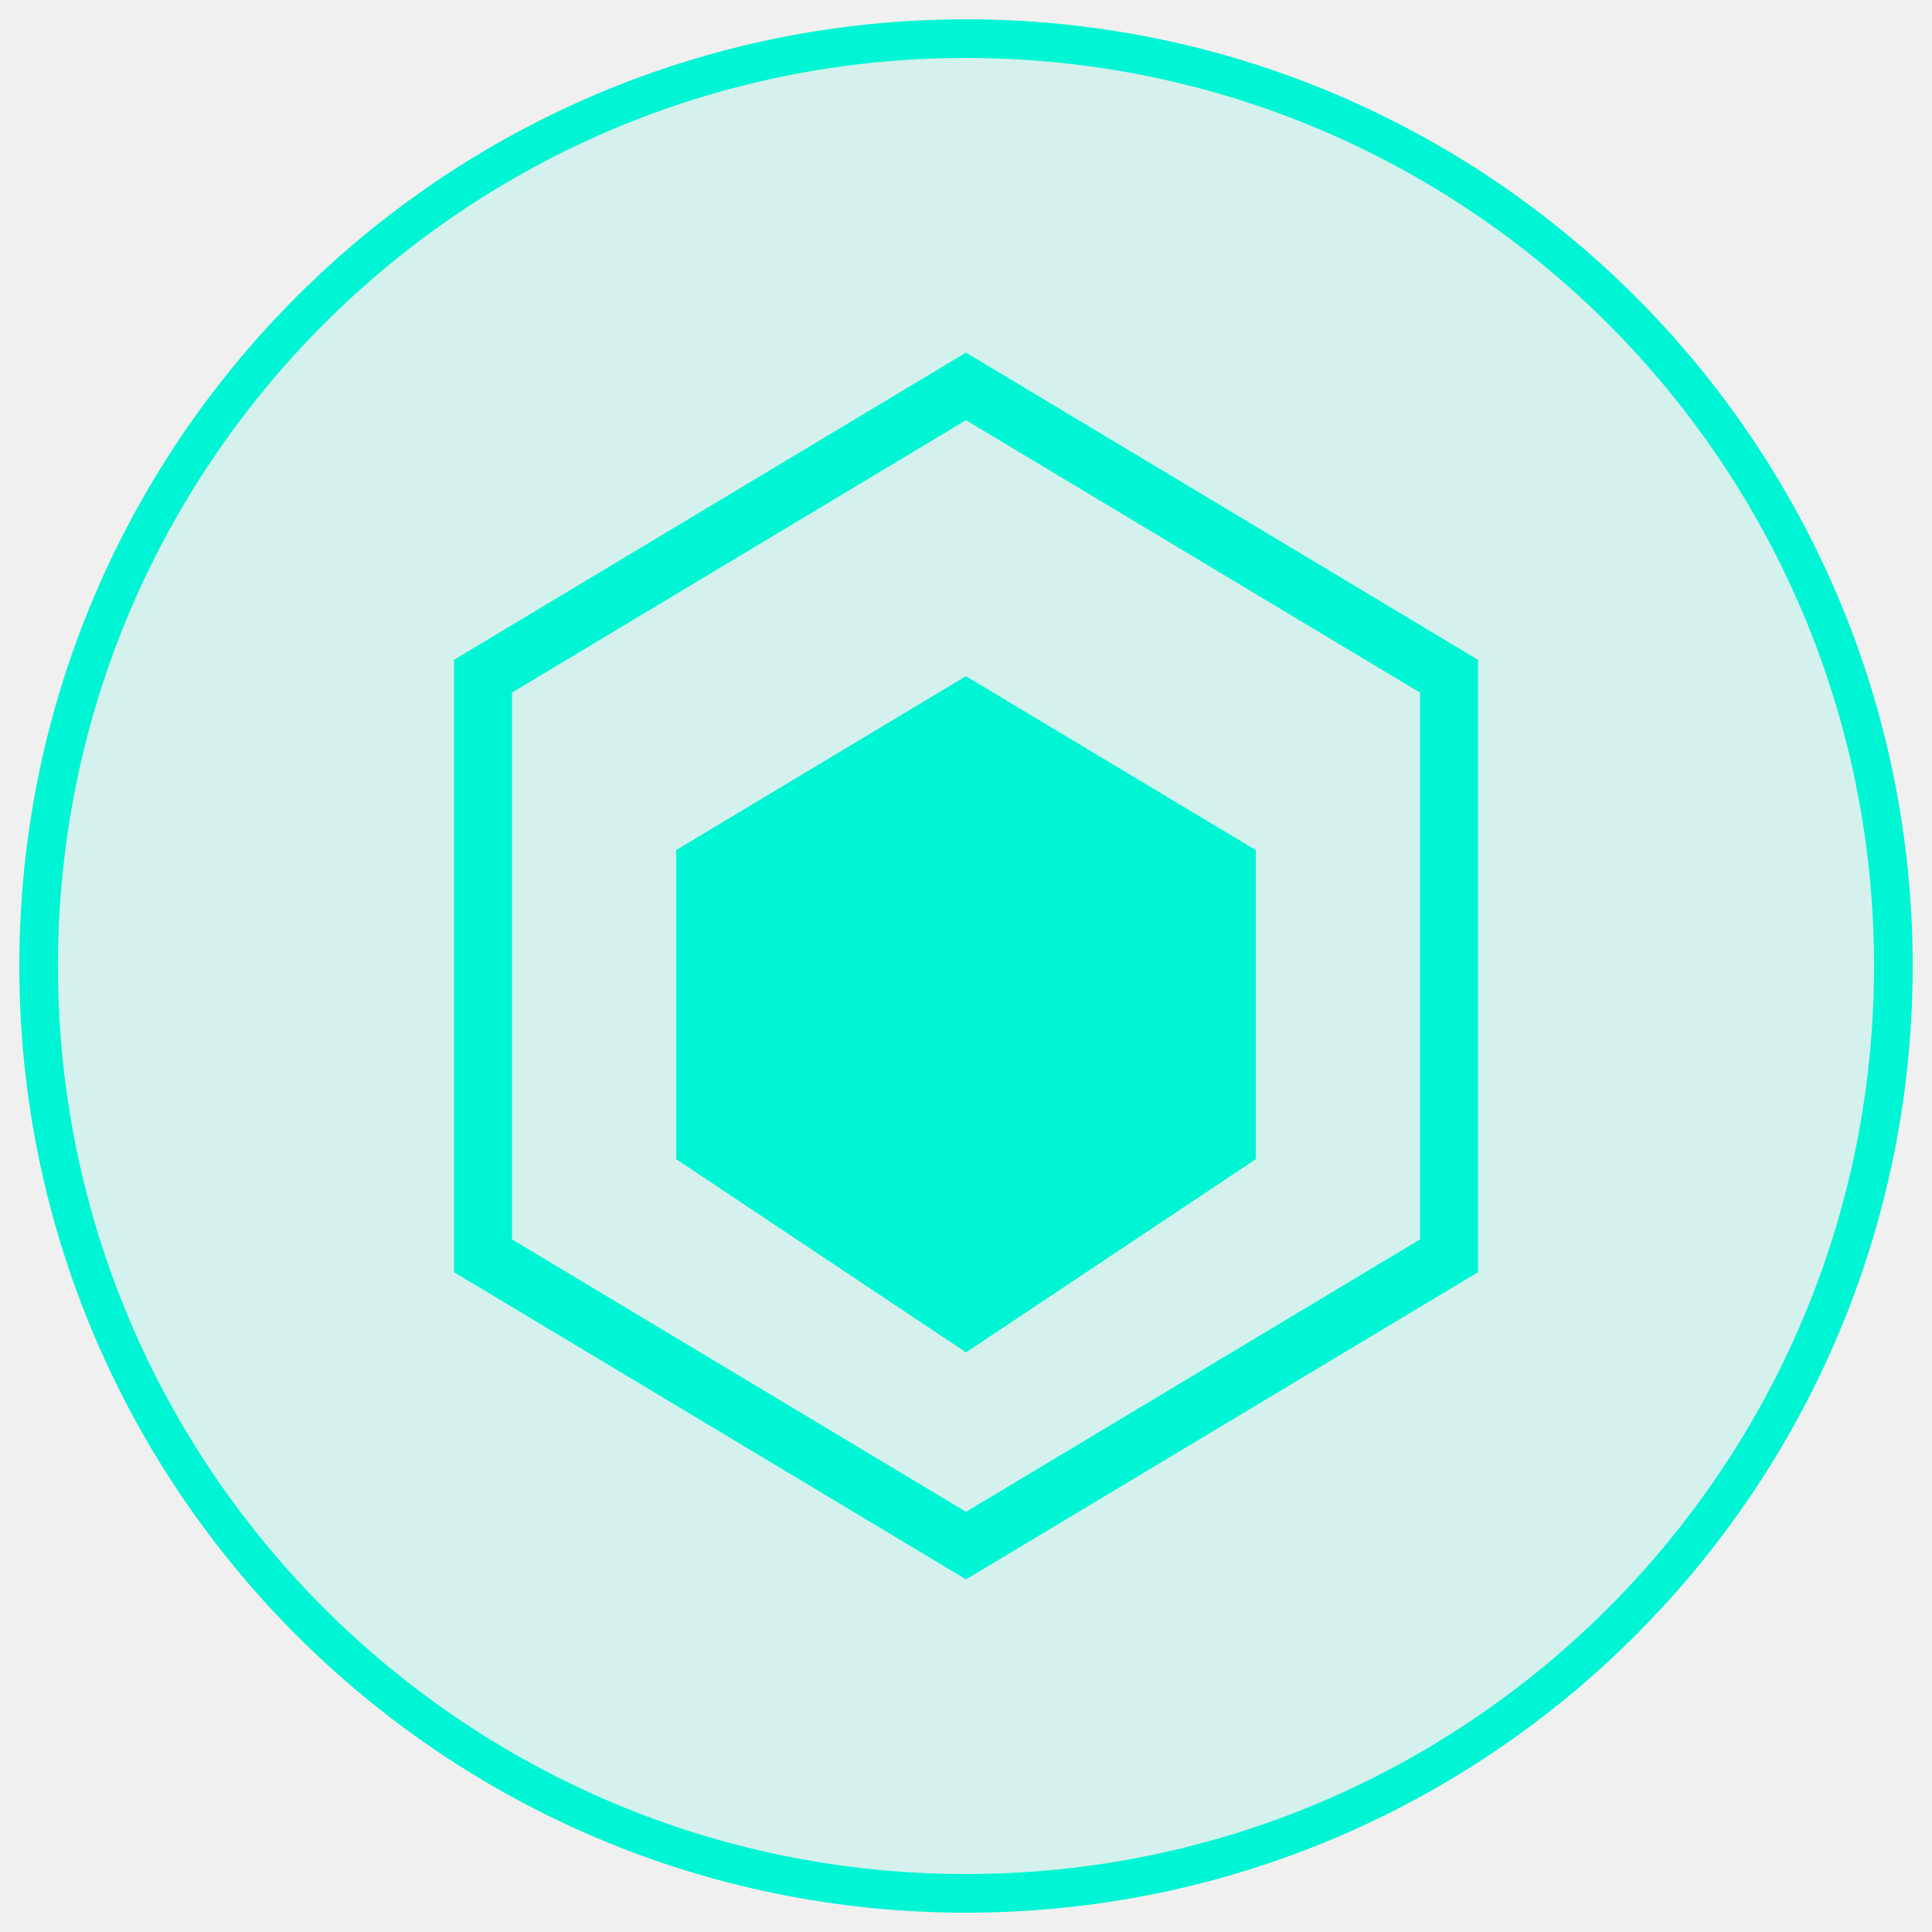
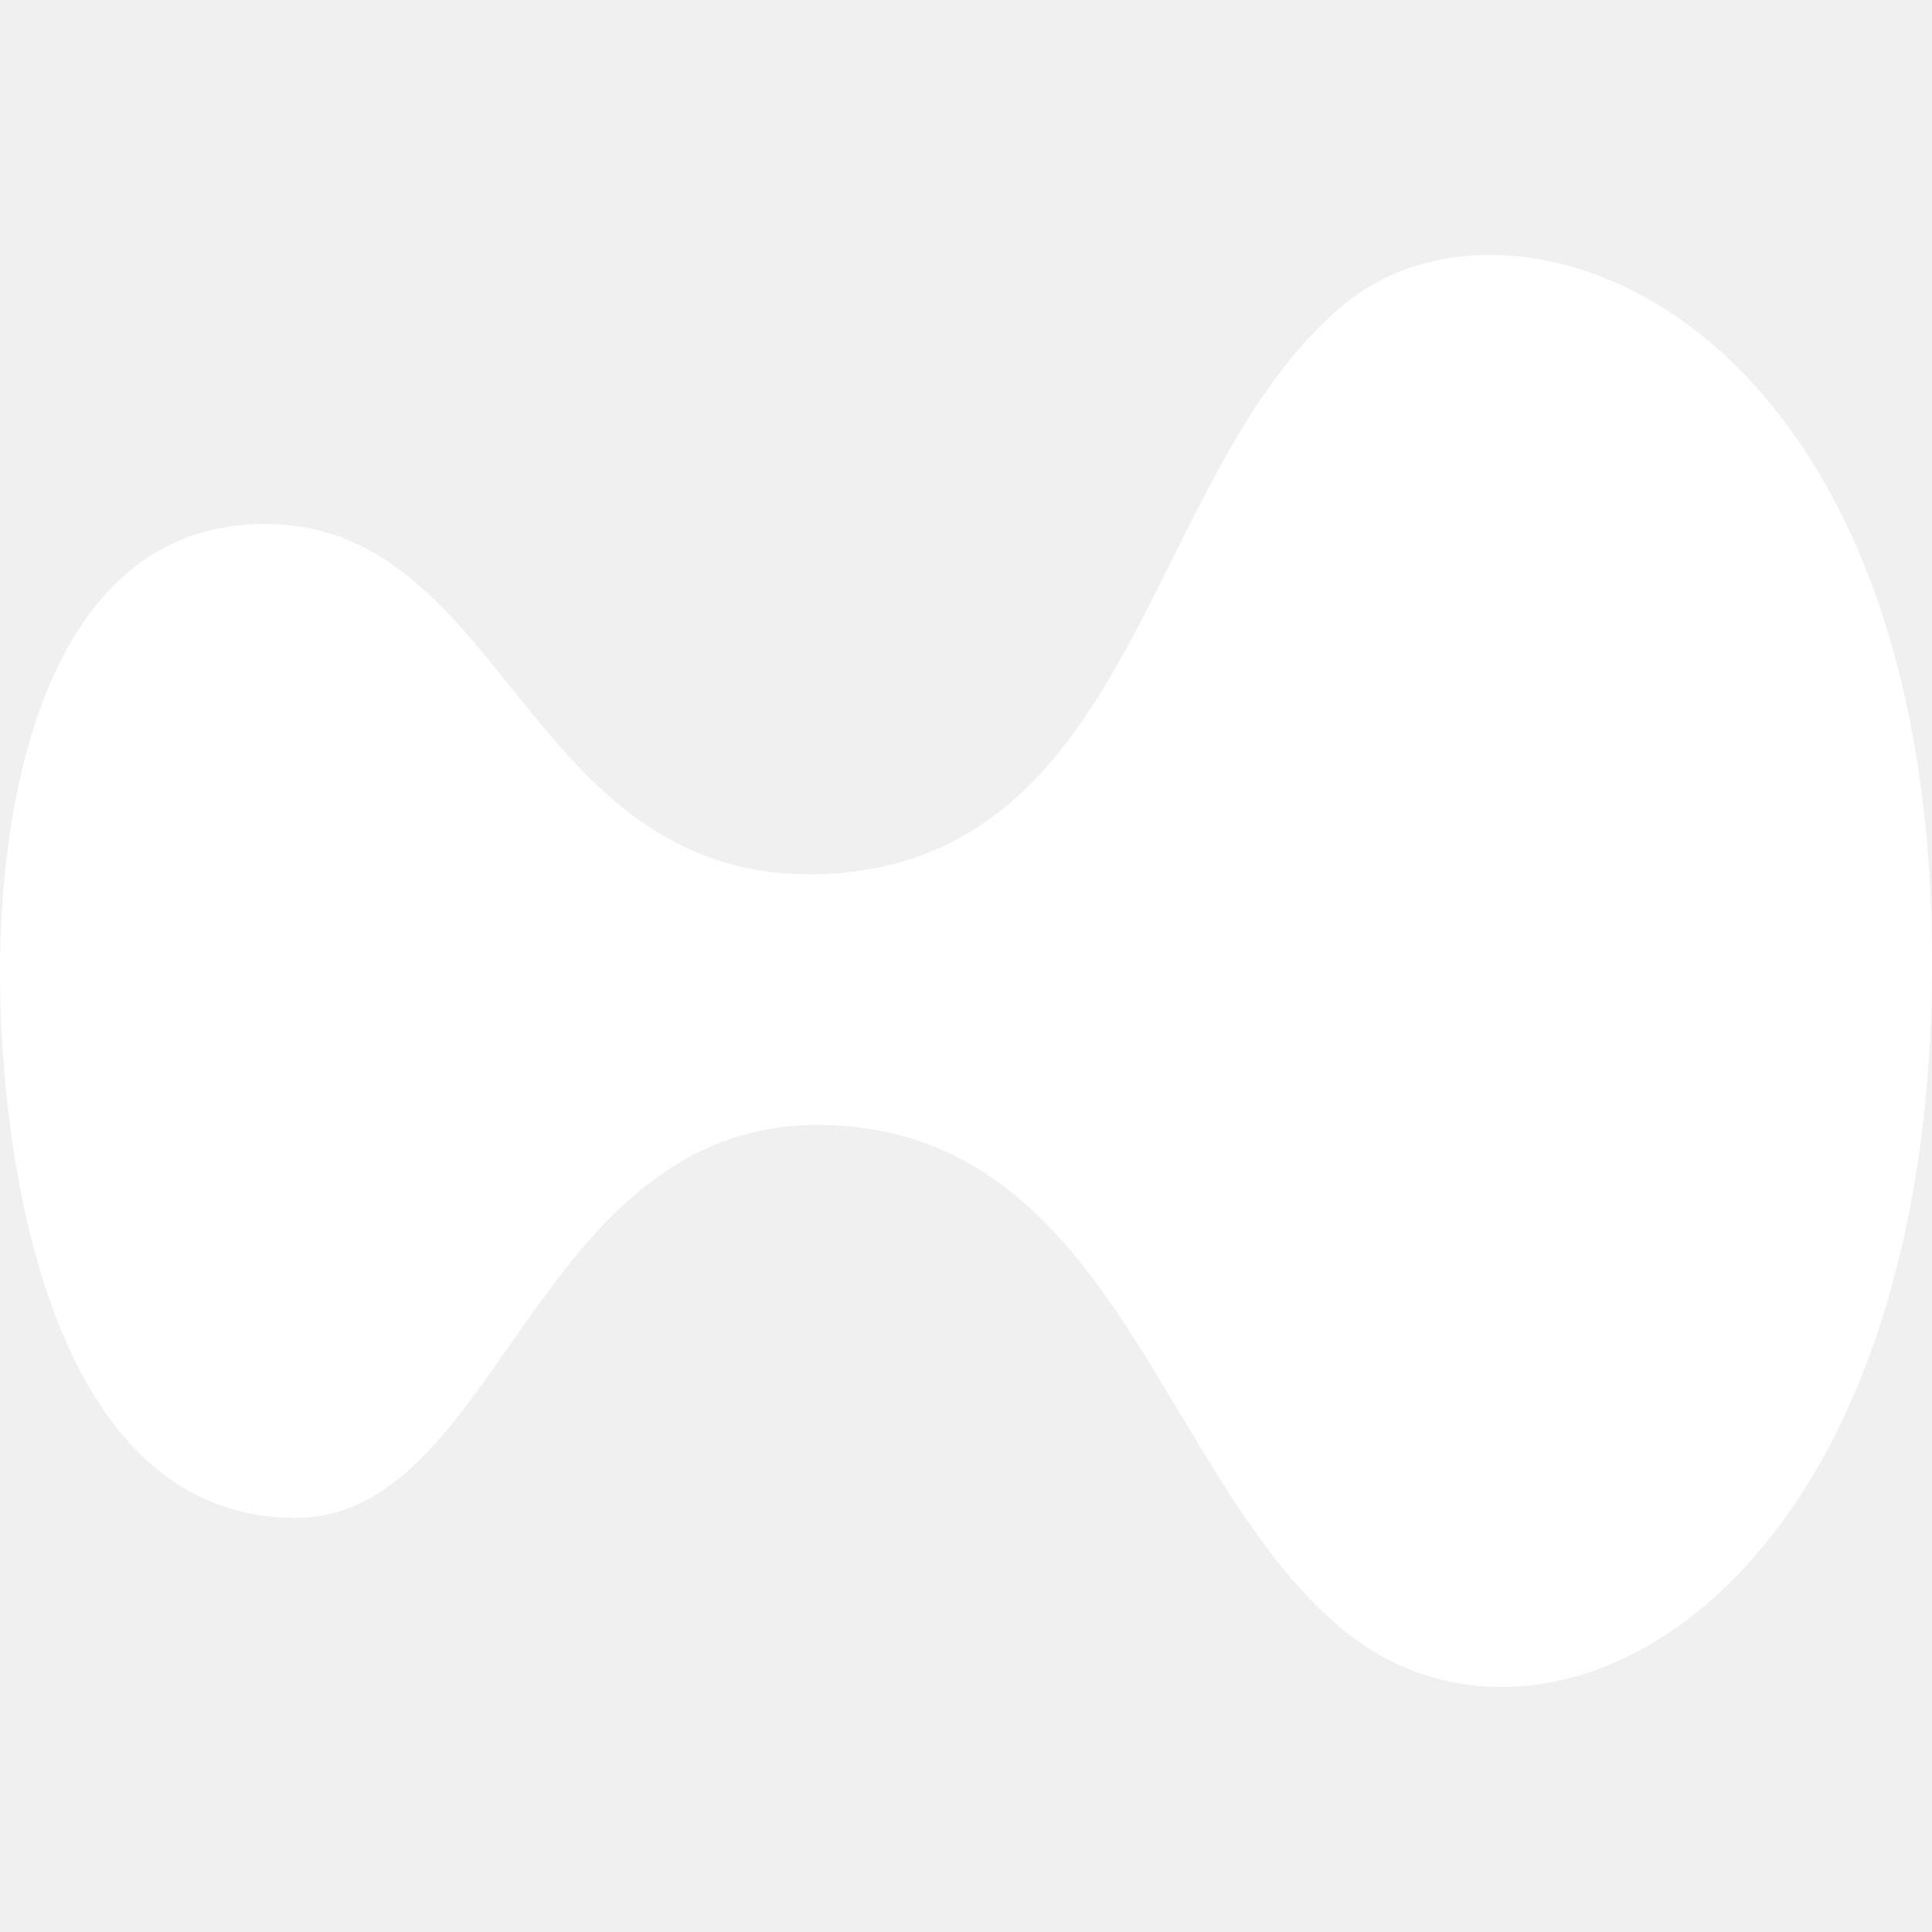
- <svg xmlns="http://www.w3.org/2000/svg" viewBox="0 0 100 100" fill="none">
-   <circle cx="50" cy="50" r="48" fill="#00F5D4" fill-opacity="0.12" stroke="#00F5D4" stroke-width="2" />
-   <path d="M50 20L75 35V65L50 80L25 65V35L50 20Z" stroke="#00F5D4" stroke-width="3" fill="none" />
-   <path d="M50 35L65 44V60L50 70L35 60V44L50 35Z" fill="#00F5D4" />
+ <svg xmlns="http://www.w3.org/2000/svg" viewBox="0 0 144 144" fill="none">
+   <path d="M144 71.699C144 119.306 114.866 134.582 99.516 120.98C86.88 109.889 83.121 86.452 64.116 84.046C39.994 81.011 37.906 113.133 22.033 113.133C3.55 113.133 0 86.243 0 72.431C0 58.306 3.968 39.054 19.736 39.054C38.115 39.054 39.159 66.572 62.132 65.107C85.001 63.538 85.418 34.869 100.247 22.627C113.195 12.059 144 23.464 144 71.699Z" fill="#FFFFFF" />
</svg>
